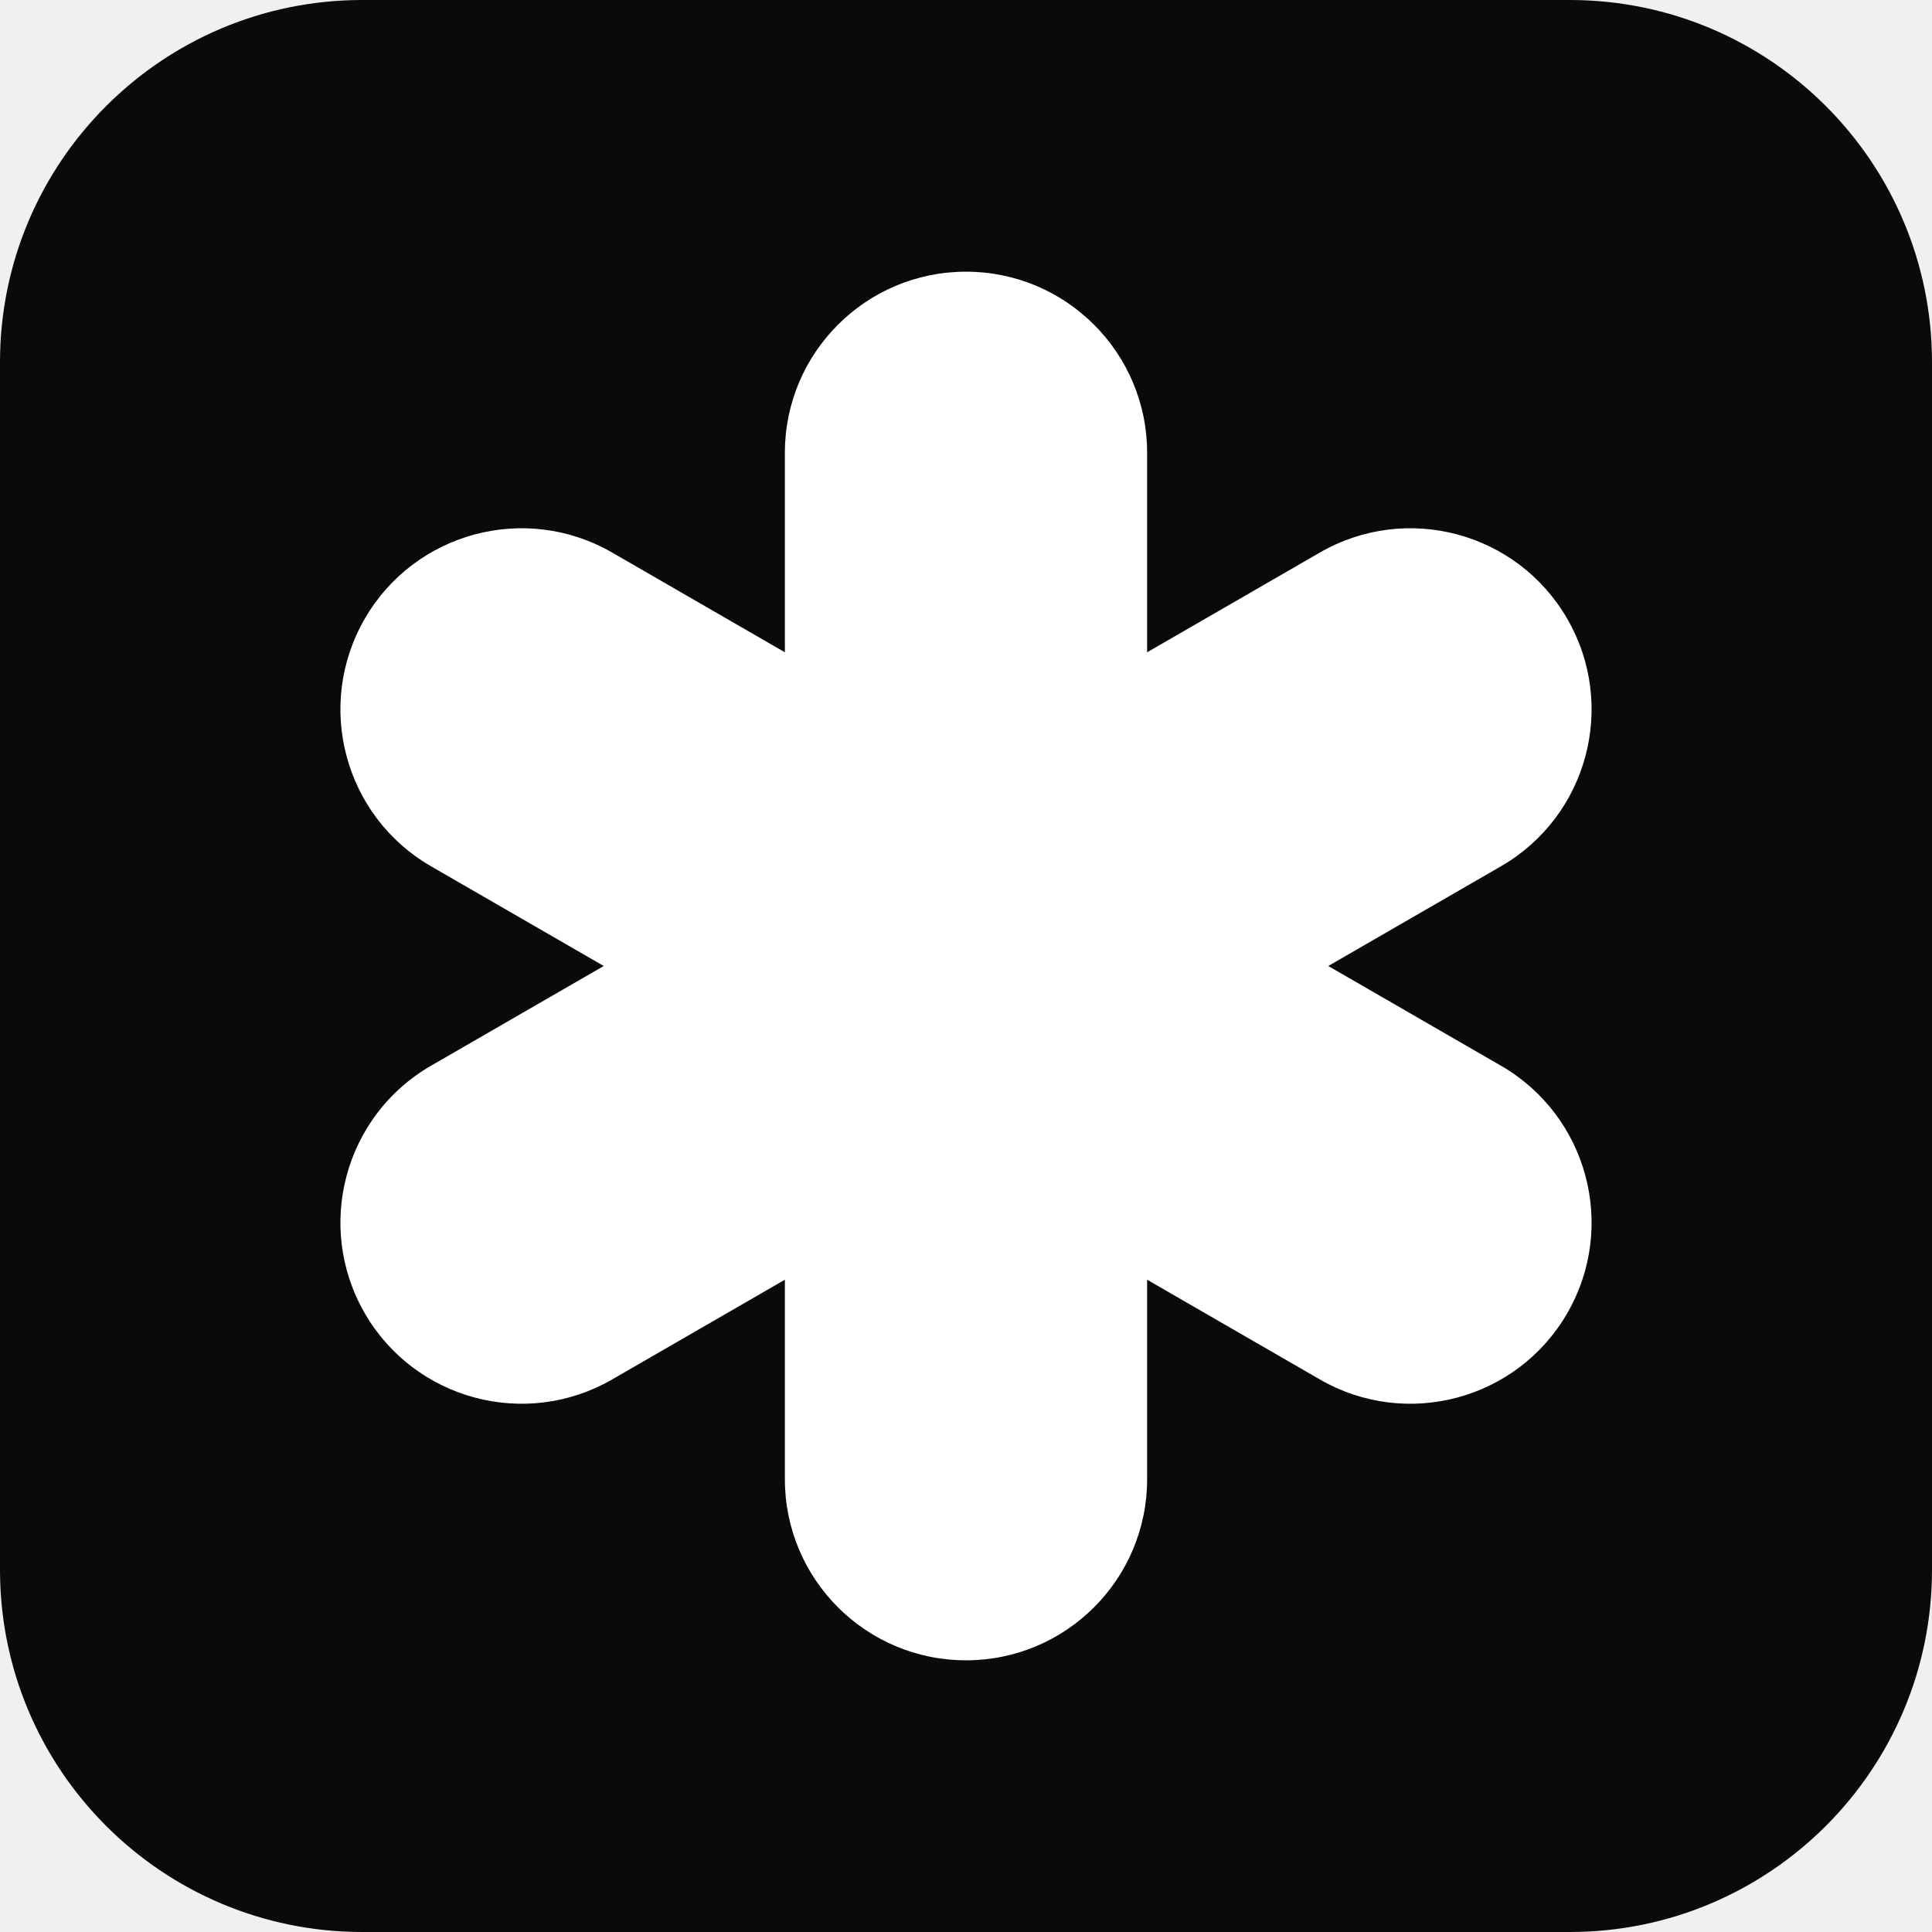
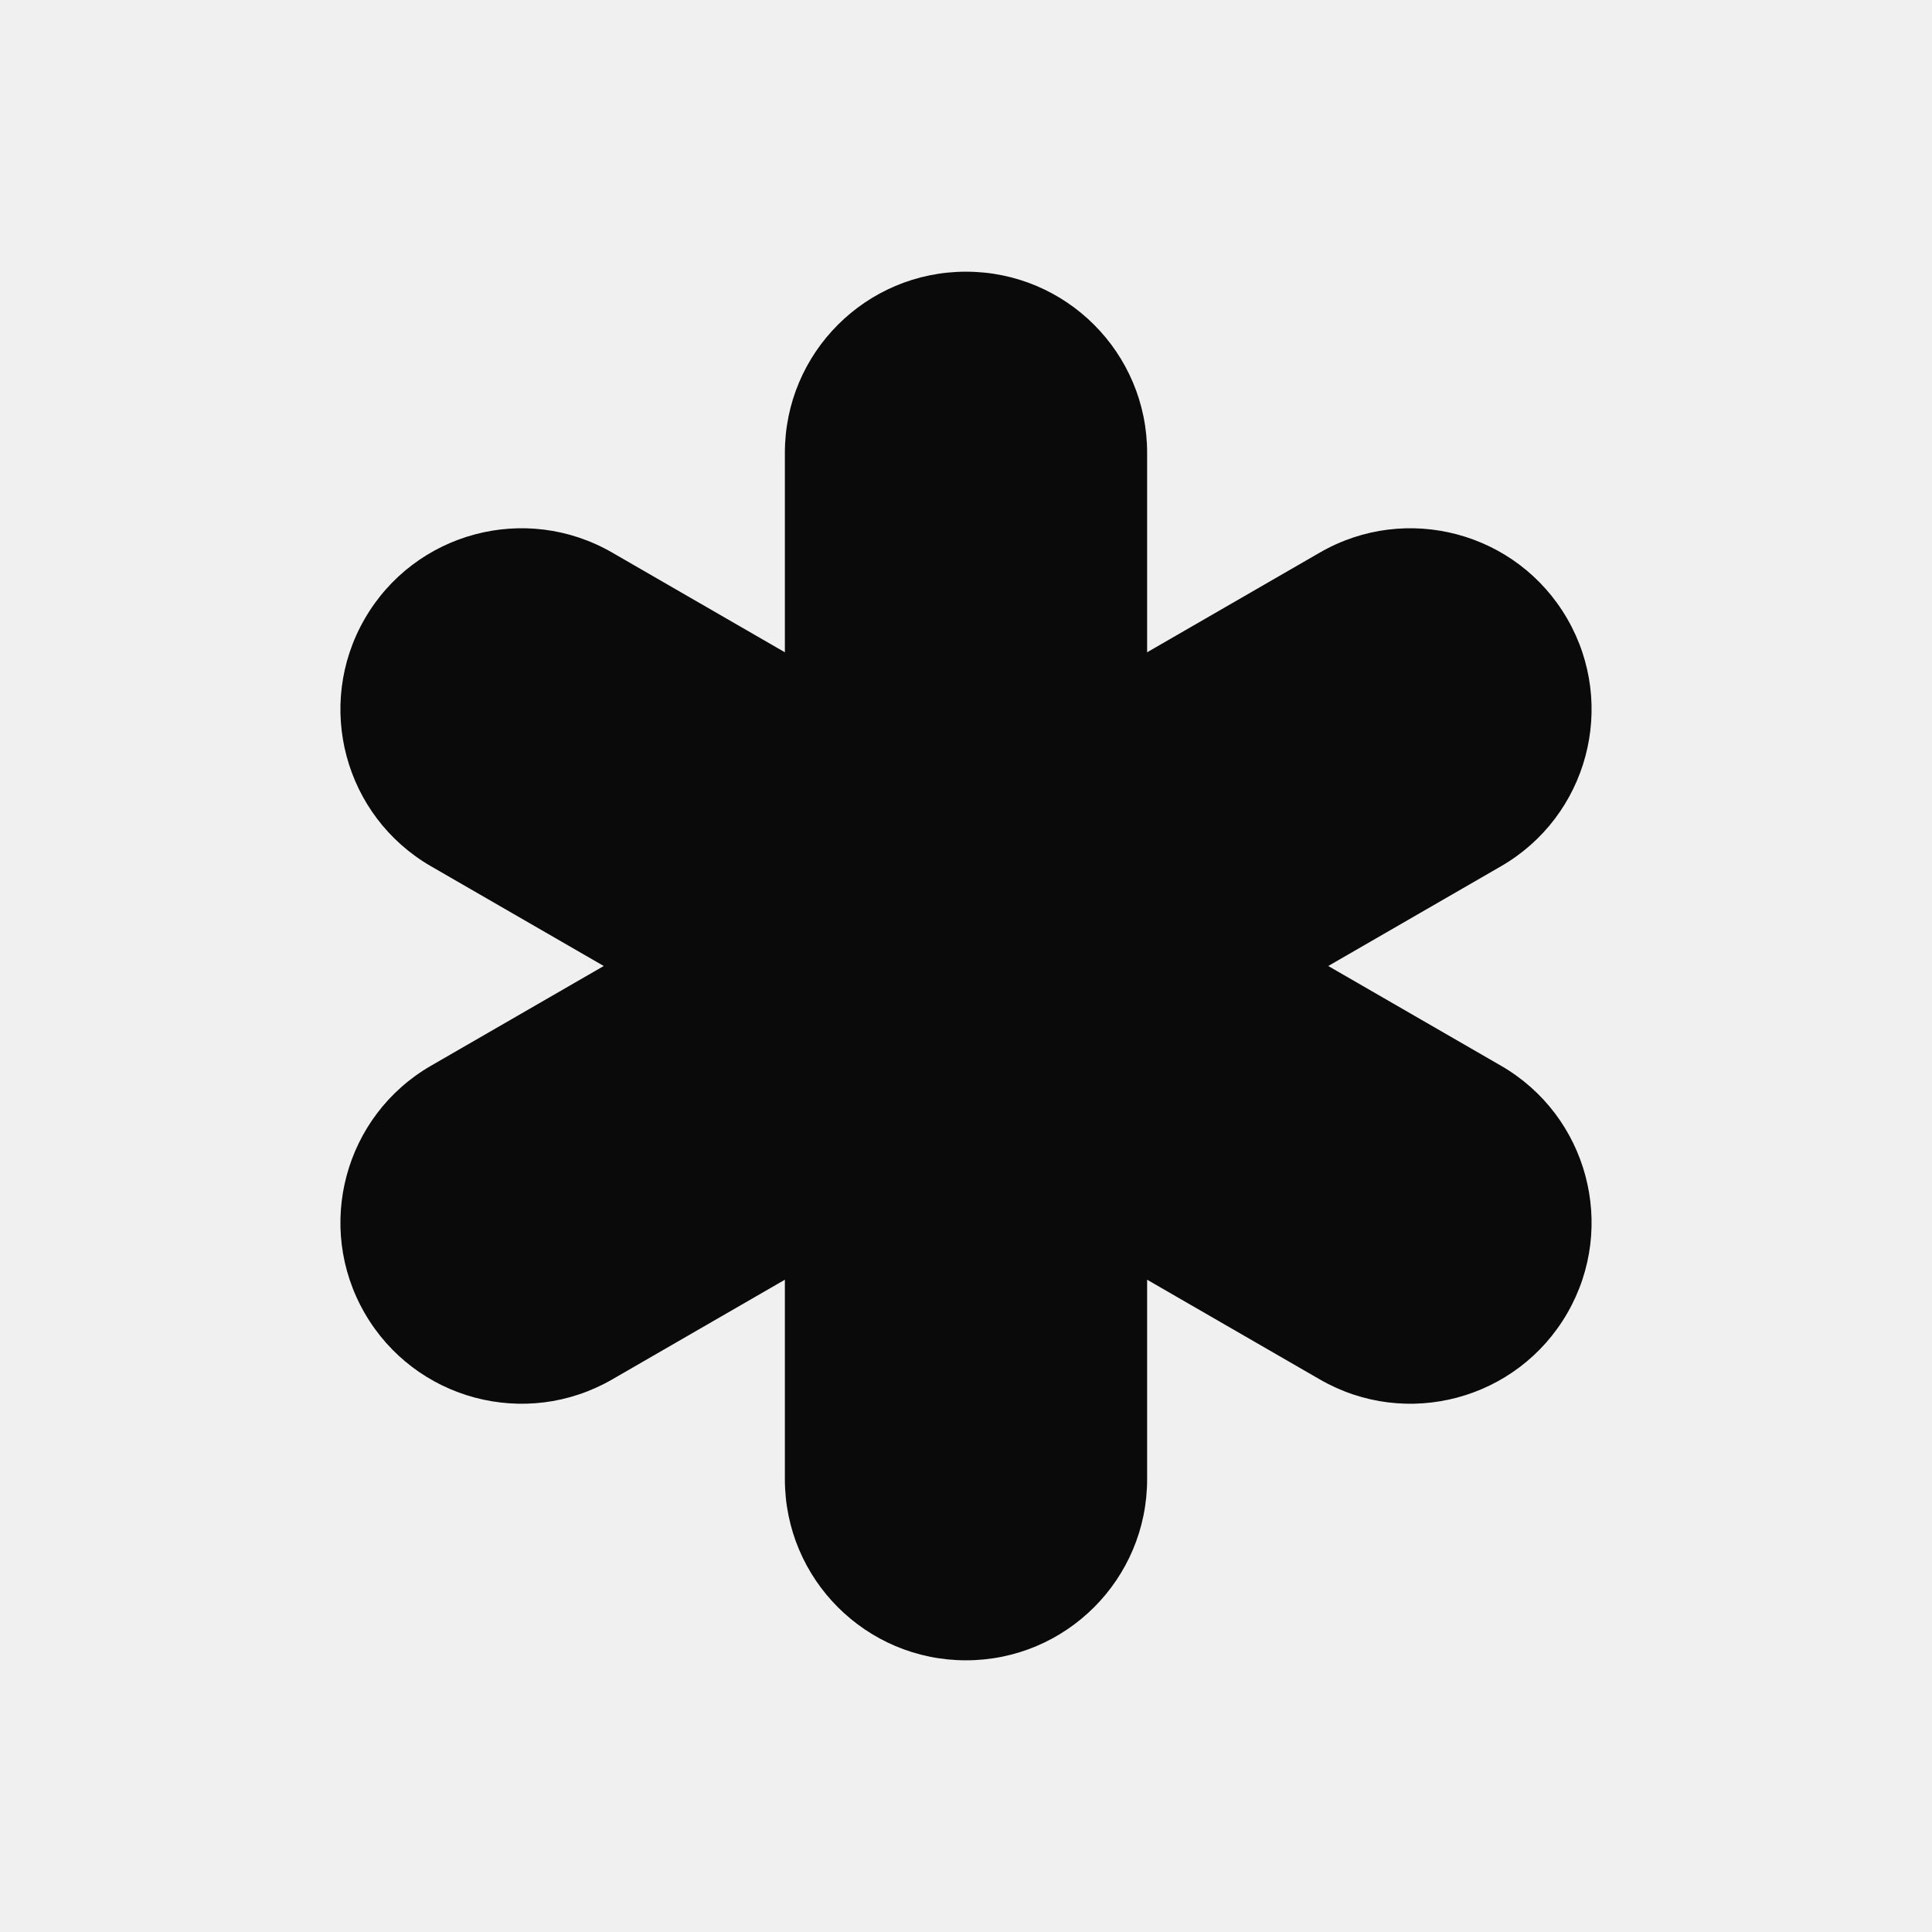
<svg xmlns="http://www.w3.org/2000/svg" viewBox="0 0 64 64" width="64" height="64">
-   <rect width="64" height="64" rx="12" fill="#0A0A0A" />
-   <g fill="#FFFFFF">
+   <g fill="#0A0A0A">
    <rect x="26" y="9" width="12" height="46" rx="6" />
    <rect x="26" y="9" width="12" height="46" rx="6" transform="rotate(60 32 32)" />
    <rect x="26" y="9" width="12" height="46" rx="6" transform="rotate(120 32 32)" />
  </g>
</svg>
